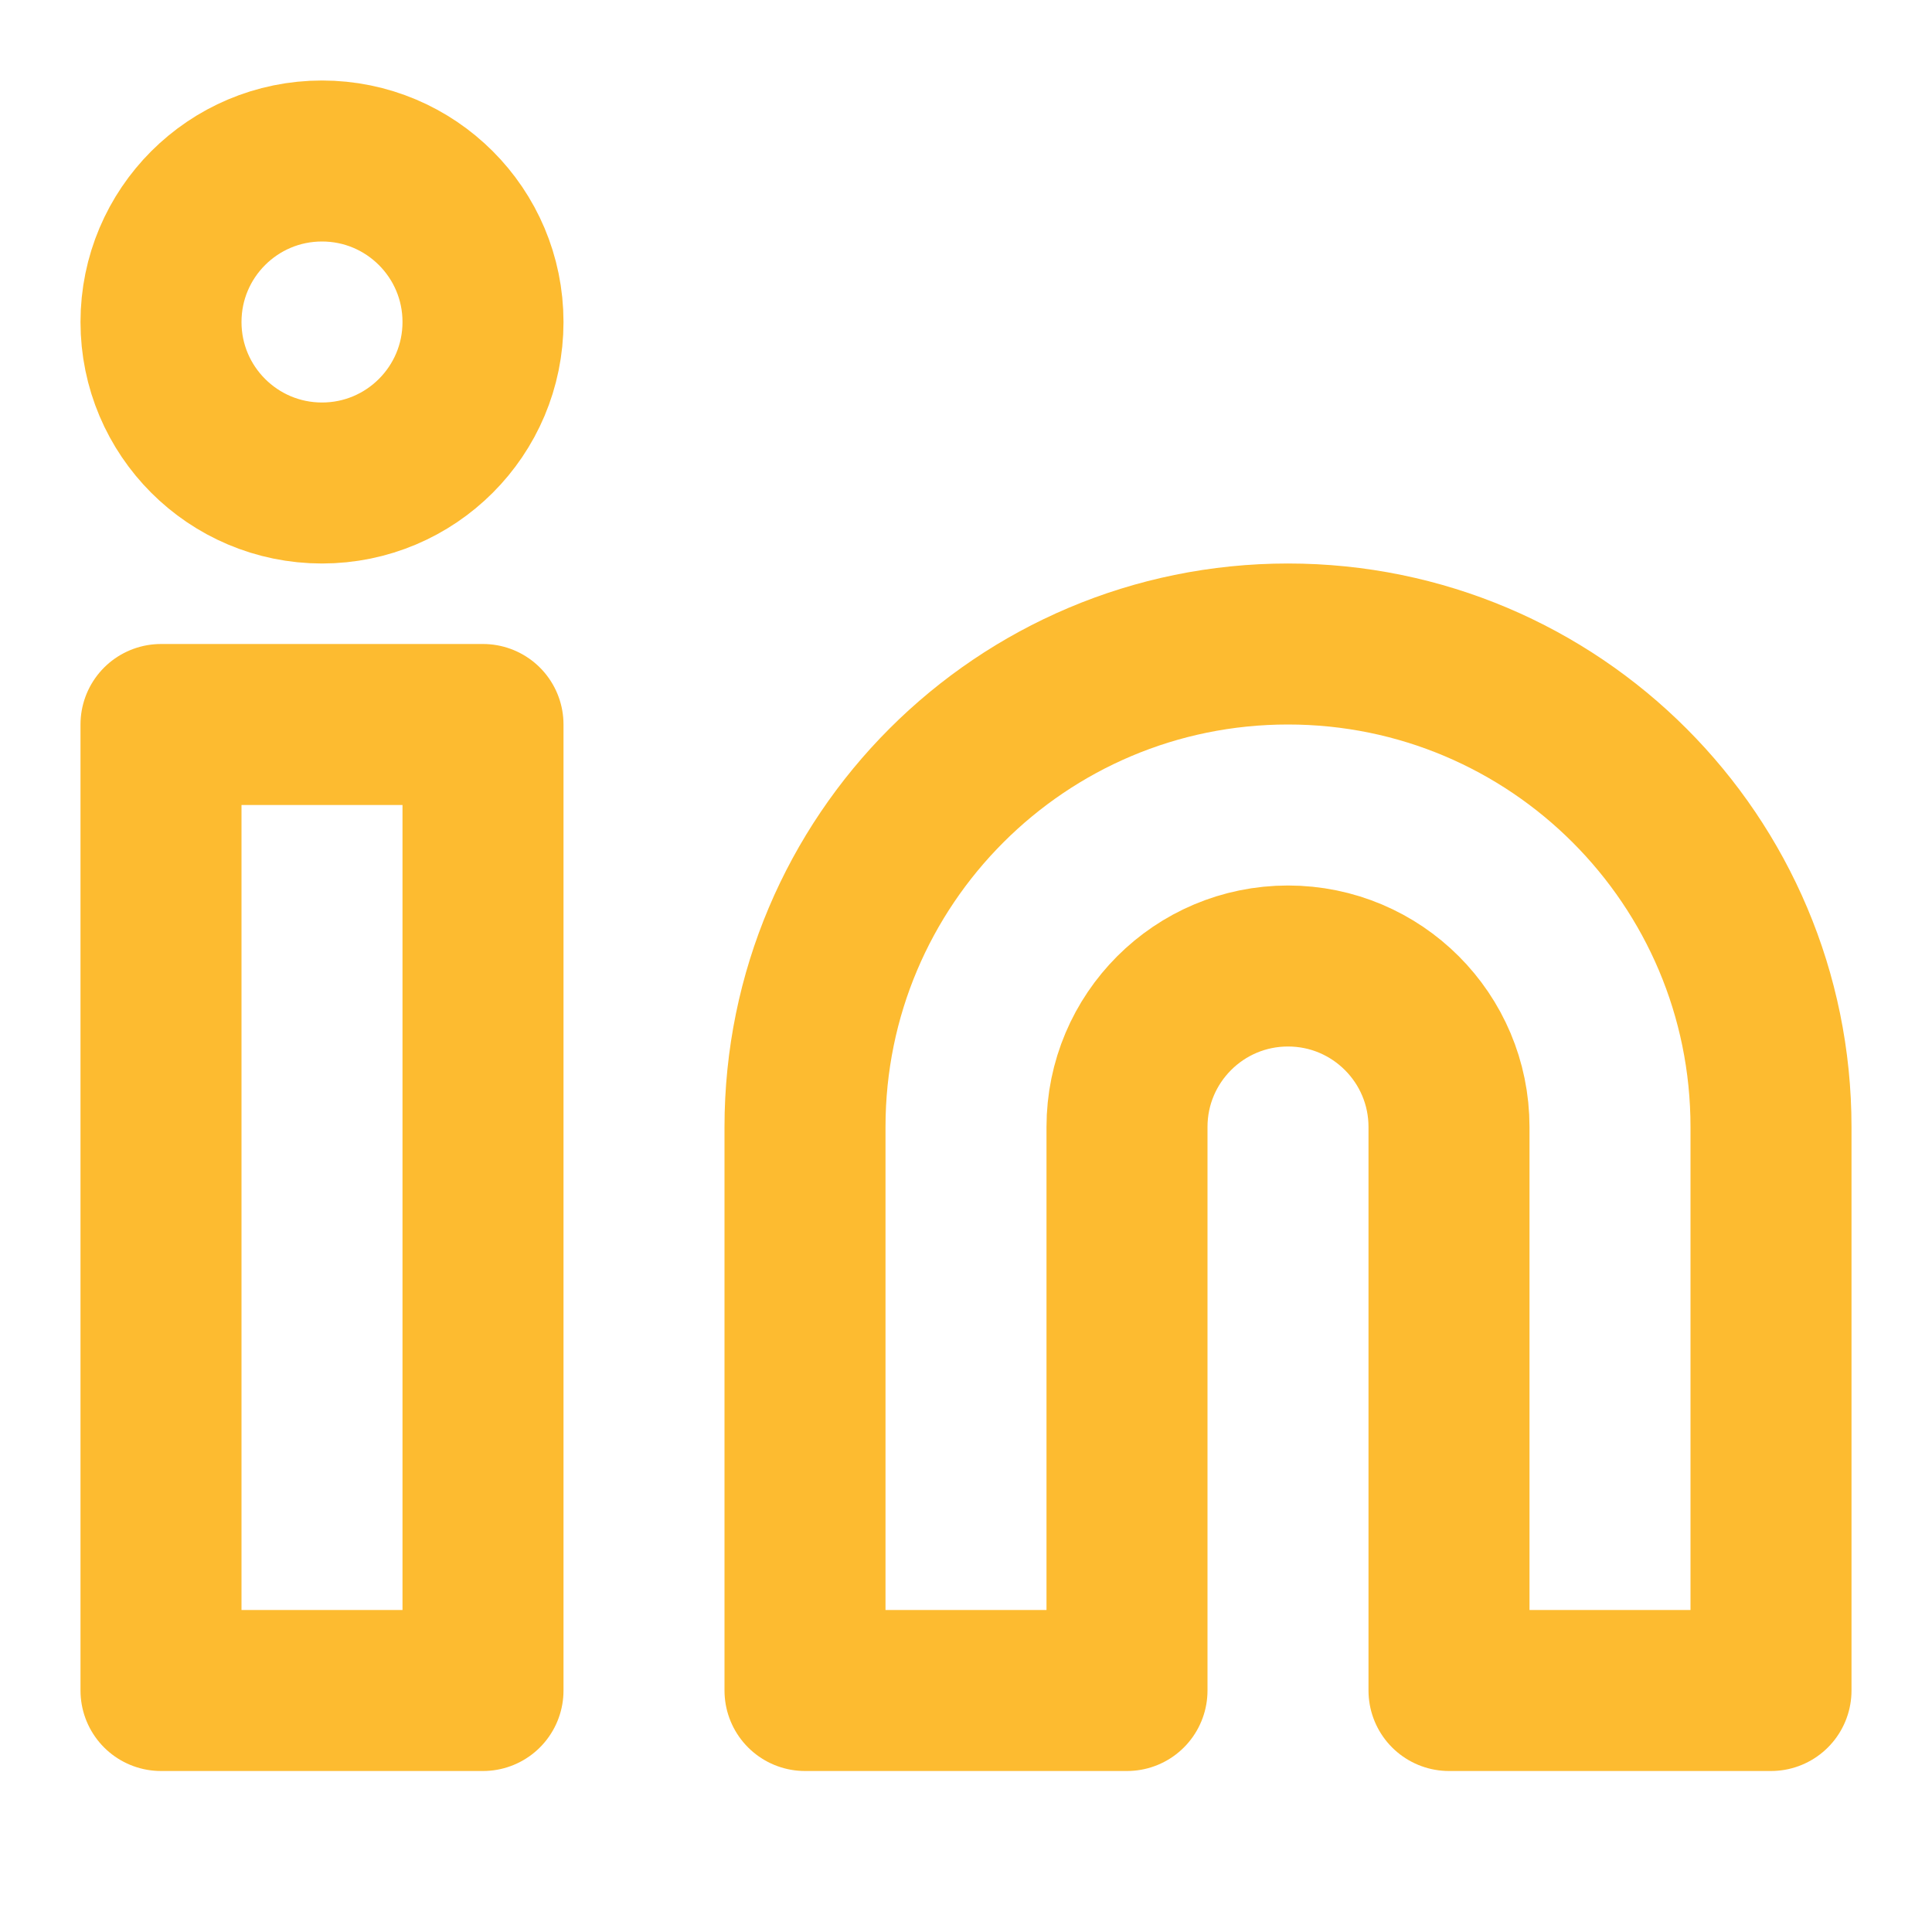
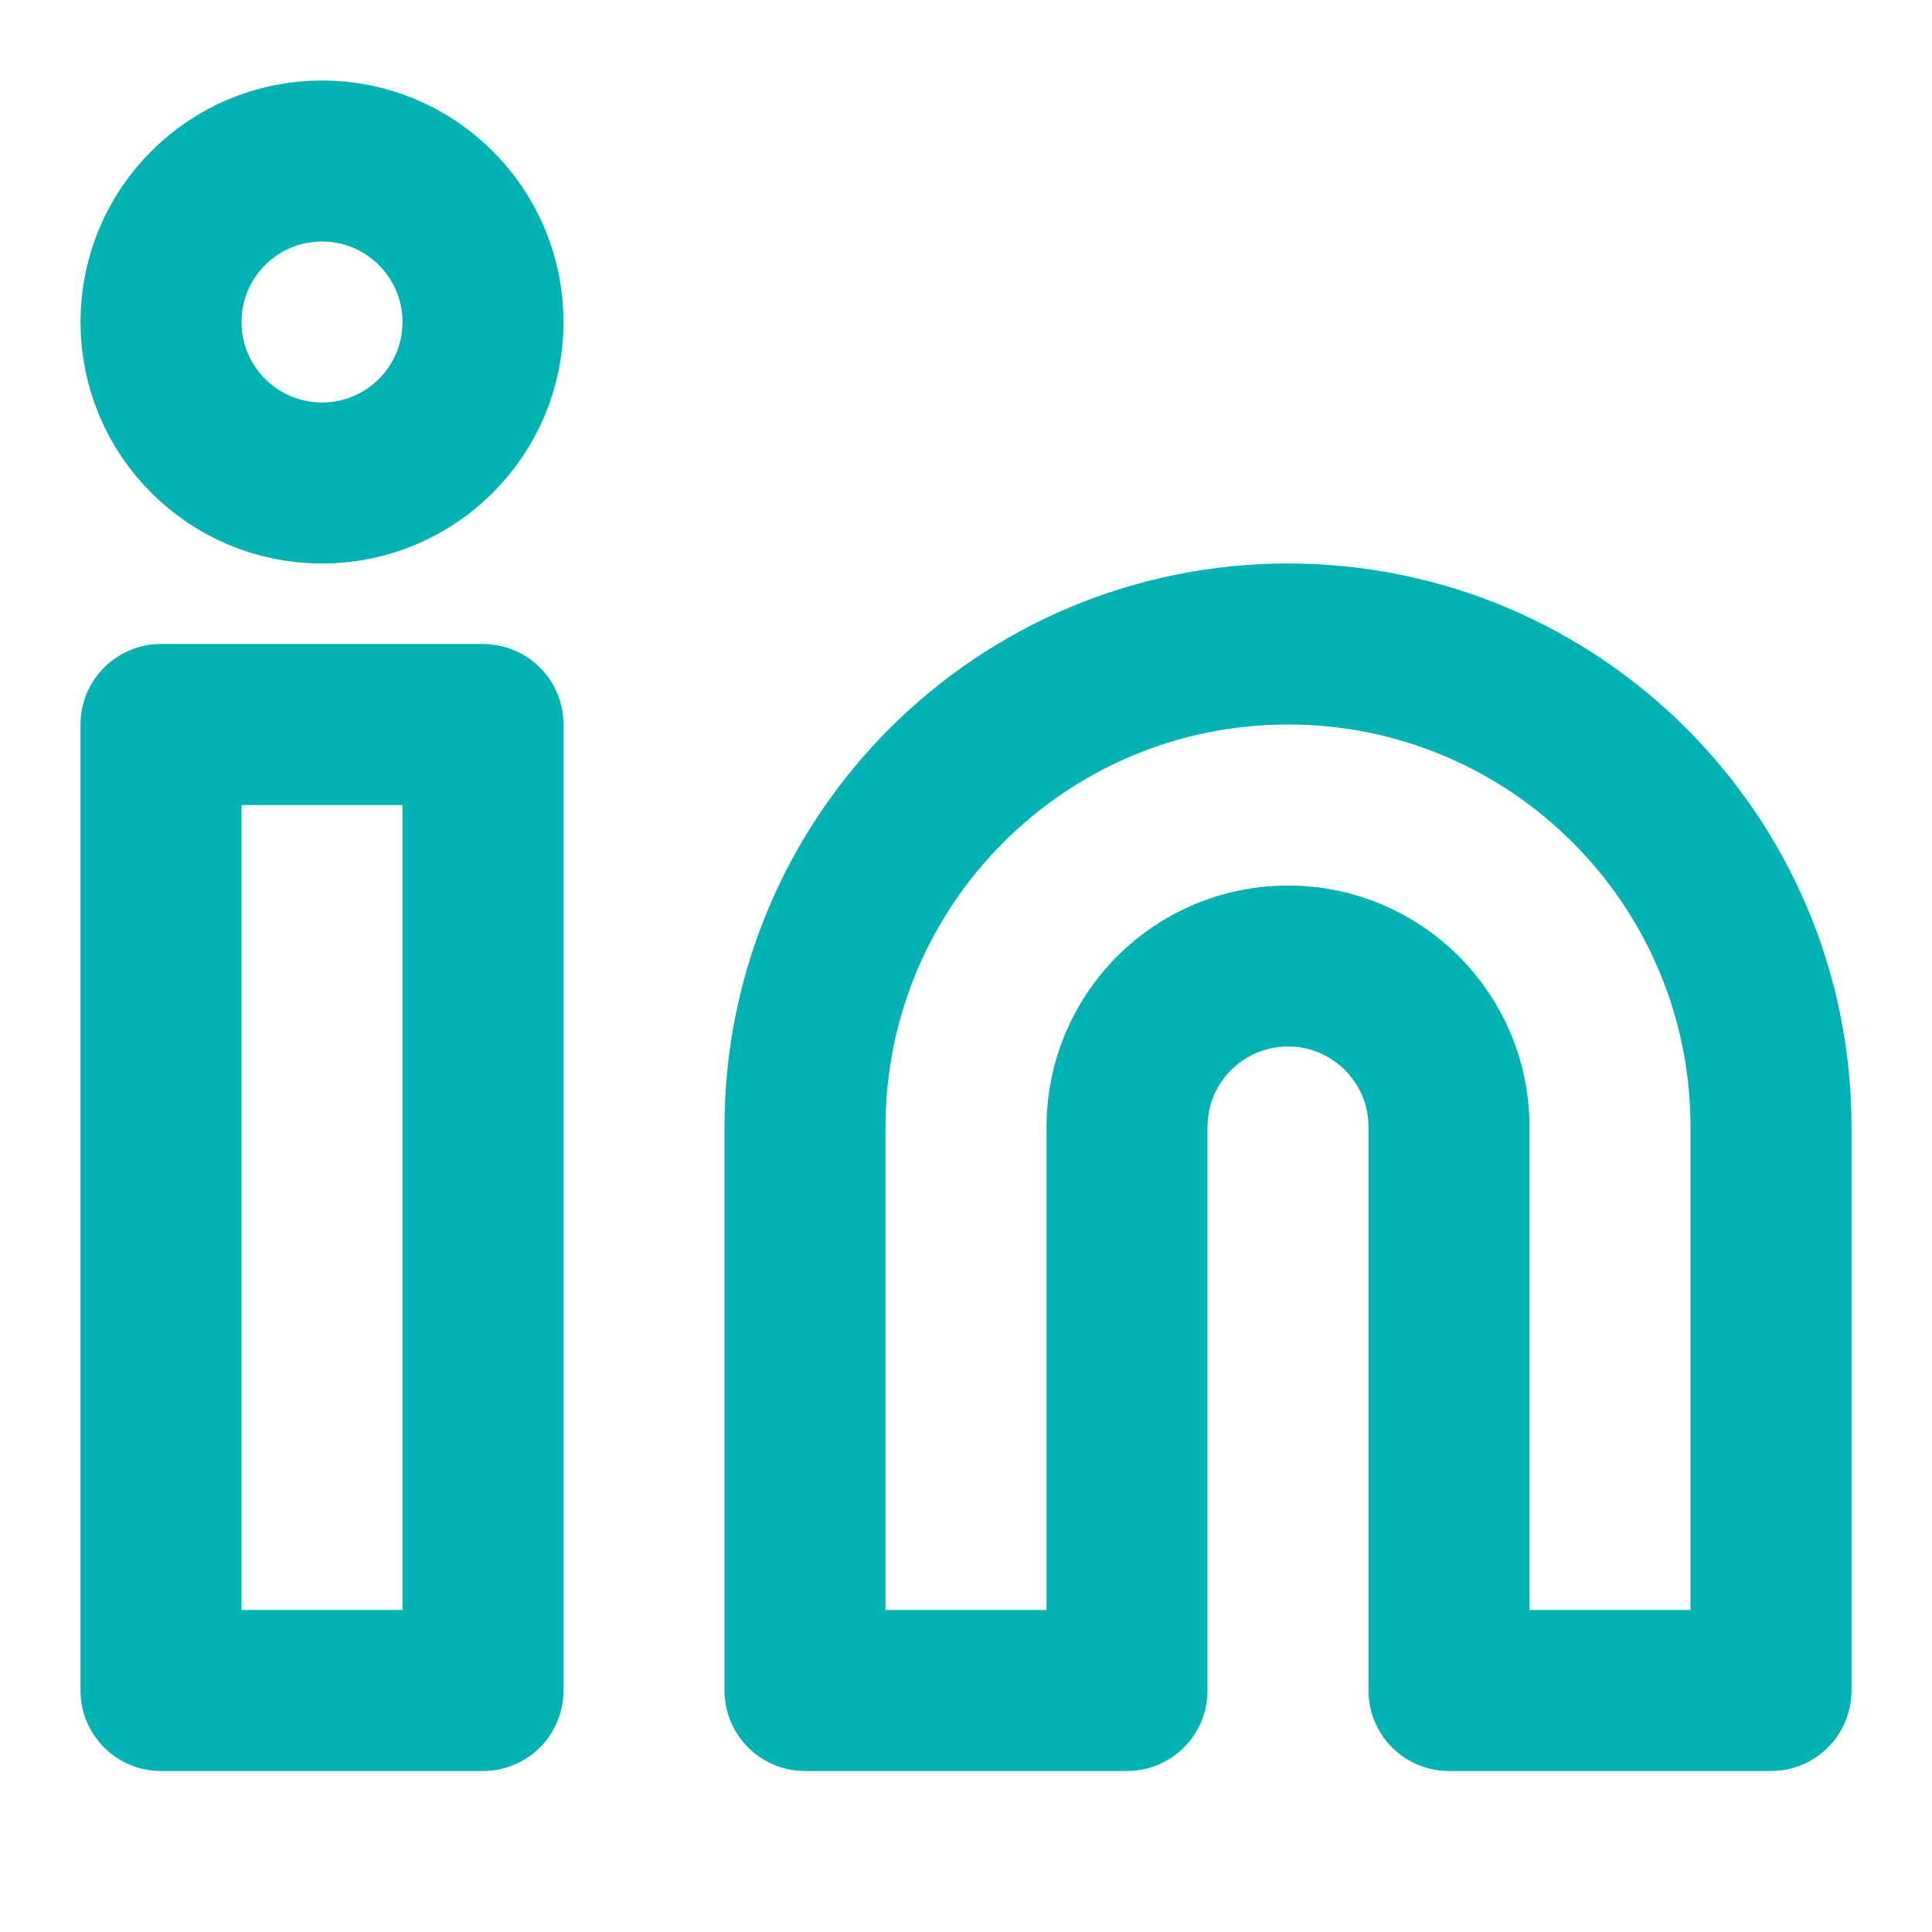
- <svg xmlns="http://www.w3.org/2000/svg" width="24" height="24" viewBox="0 0 24 24" fill="none" stroke="#FDBB30" stroke-width="2" stroke-linecap="round" stroke-linejoin="round" class="feather feather-linkedin">
+ <svg xmlns="http://www.w3.org/2000/svg" width="24" height="24" viewBox="0 0 24 24" fill="none" stroke="#00b3b3" stroke-width="2" stroke-linecap="round" stroke-linejoin="round" class="feather feather-linkedin">
  <path d="M16 8a6 6 0 0 1 6 6v7h-4v-7a2 2 0 0 0-2-2 2 2 0 0 0-2 2v7h-4v-7a6 6 0 0 1 6-6z" />
  <rect x="2" y="9" width="4" height="12" />
  <circle cx="4" cy="4" r="2" />
</svg>
